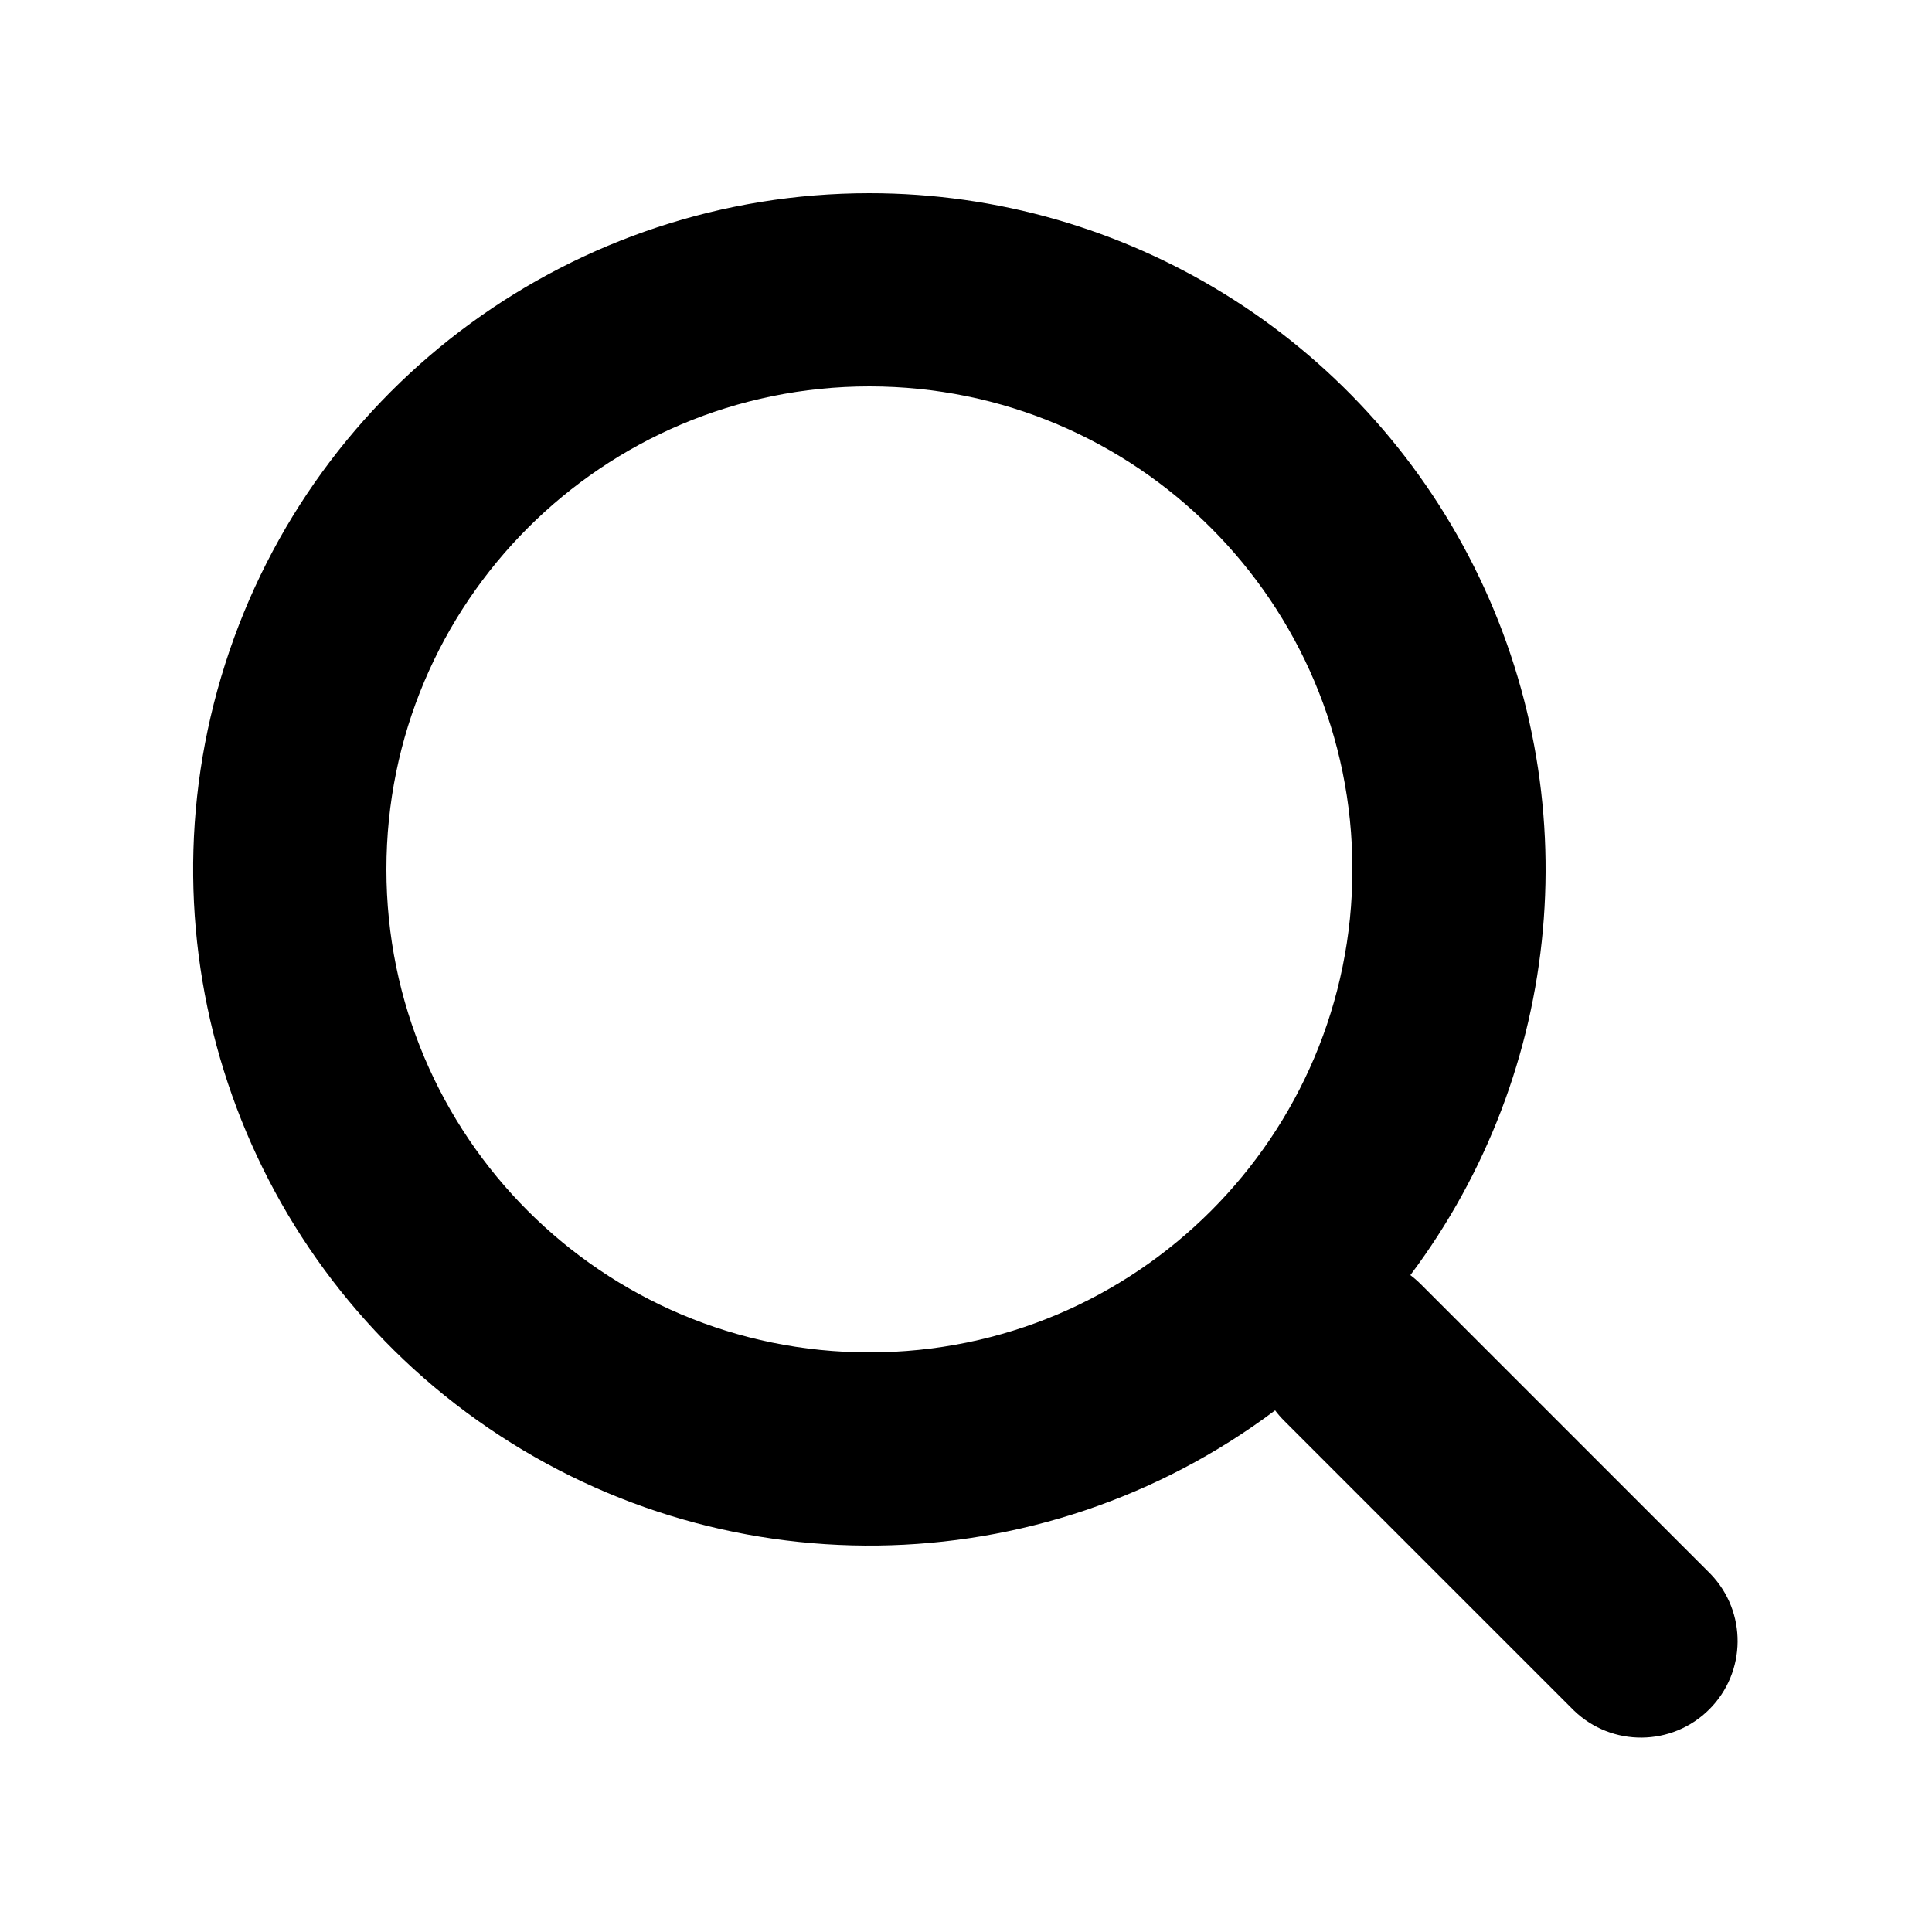
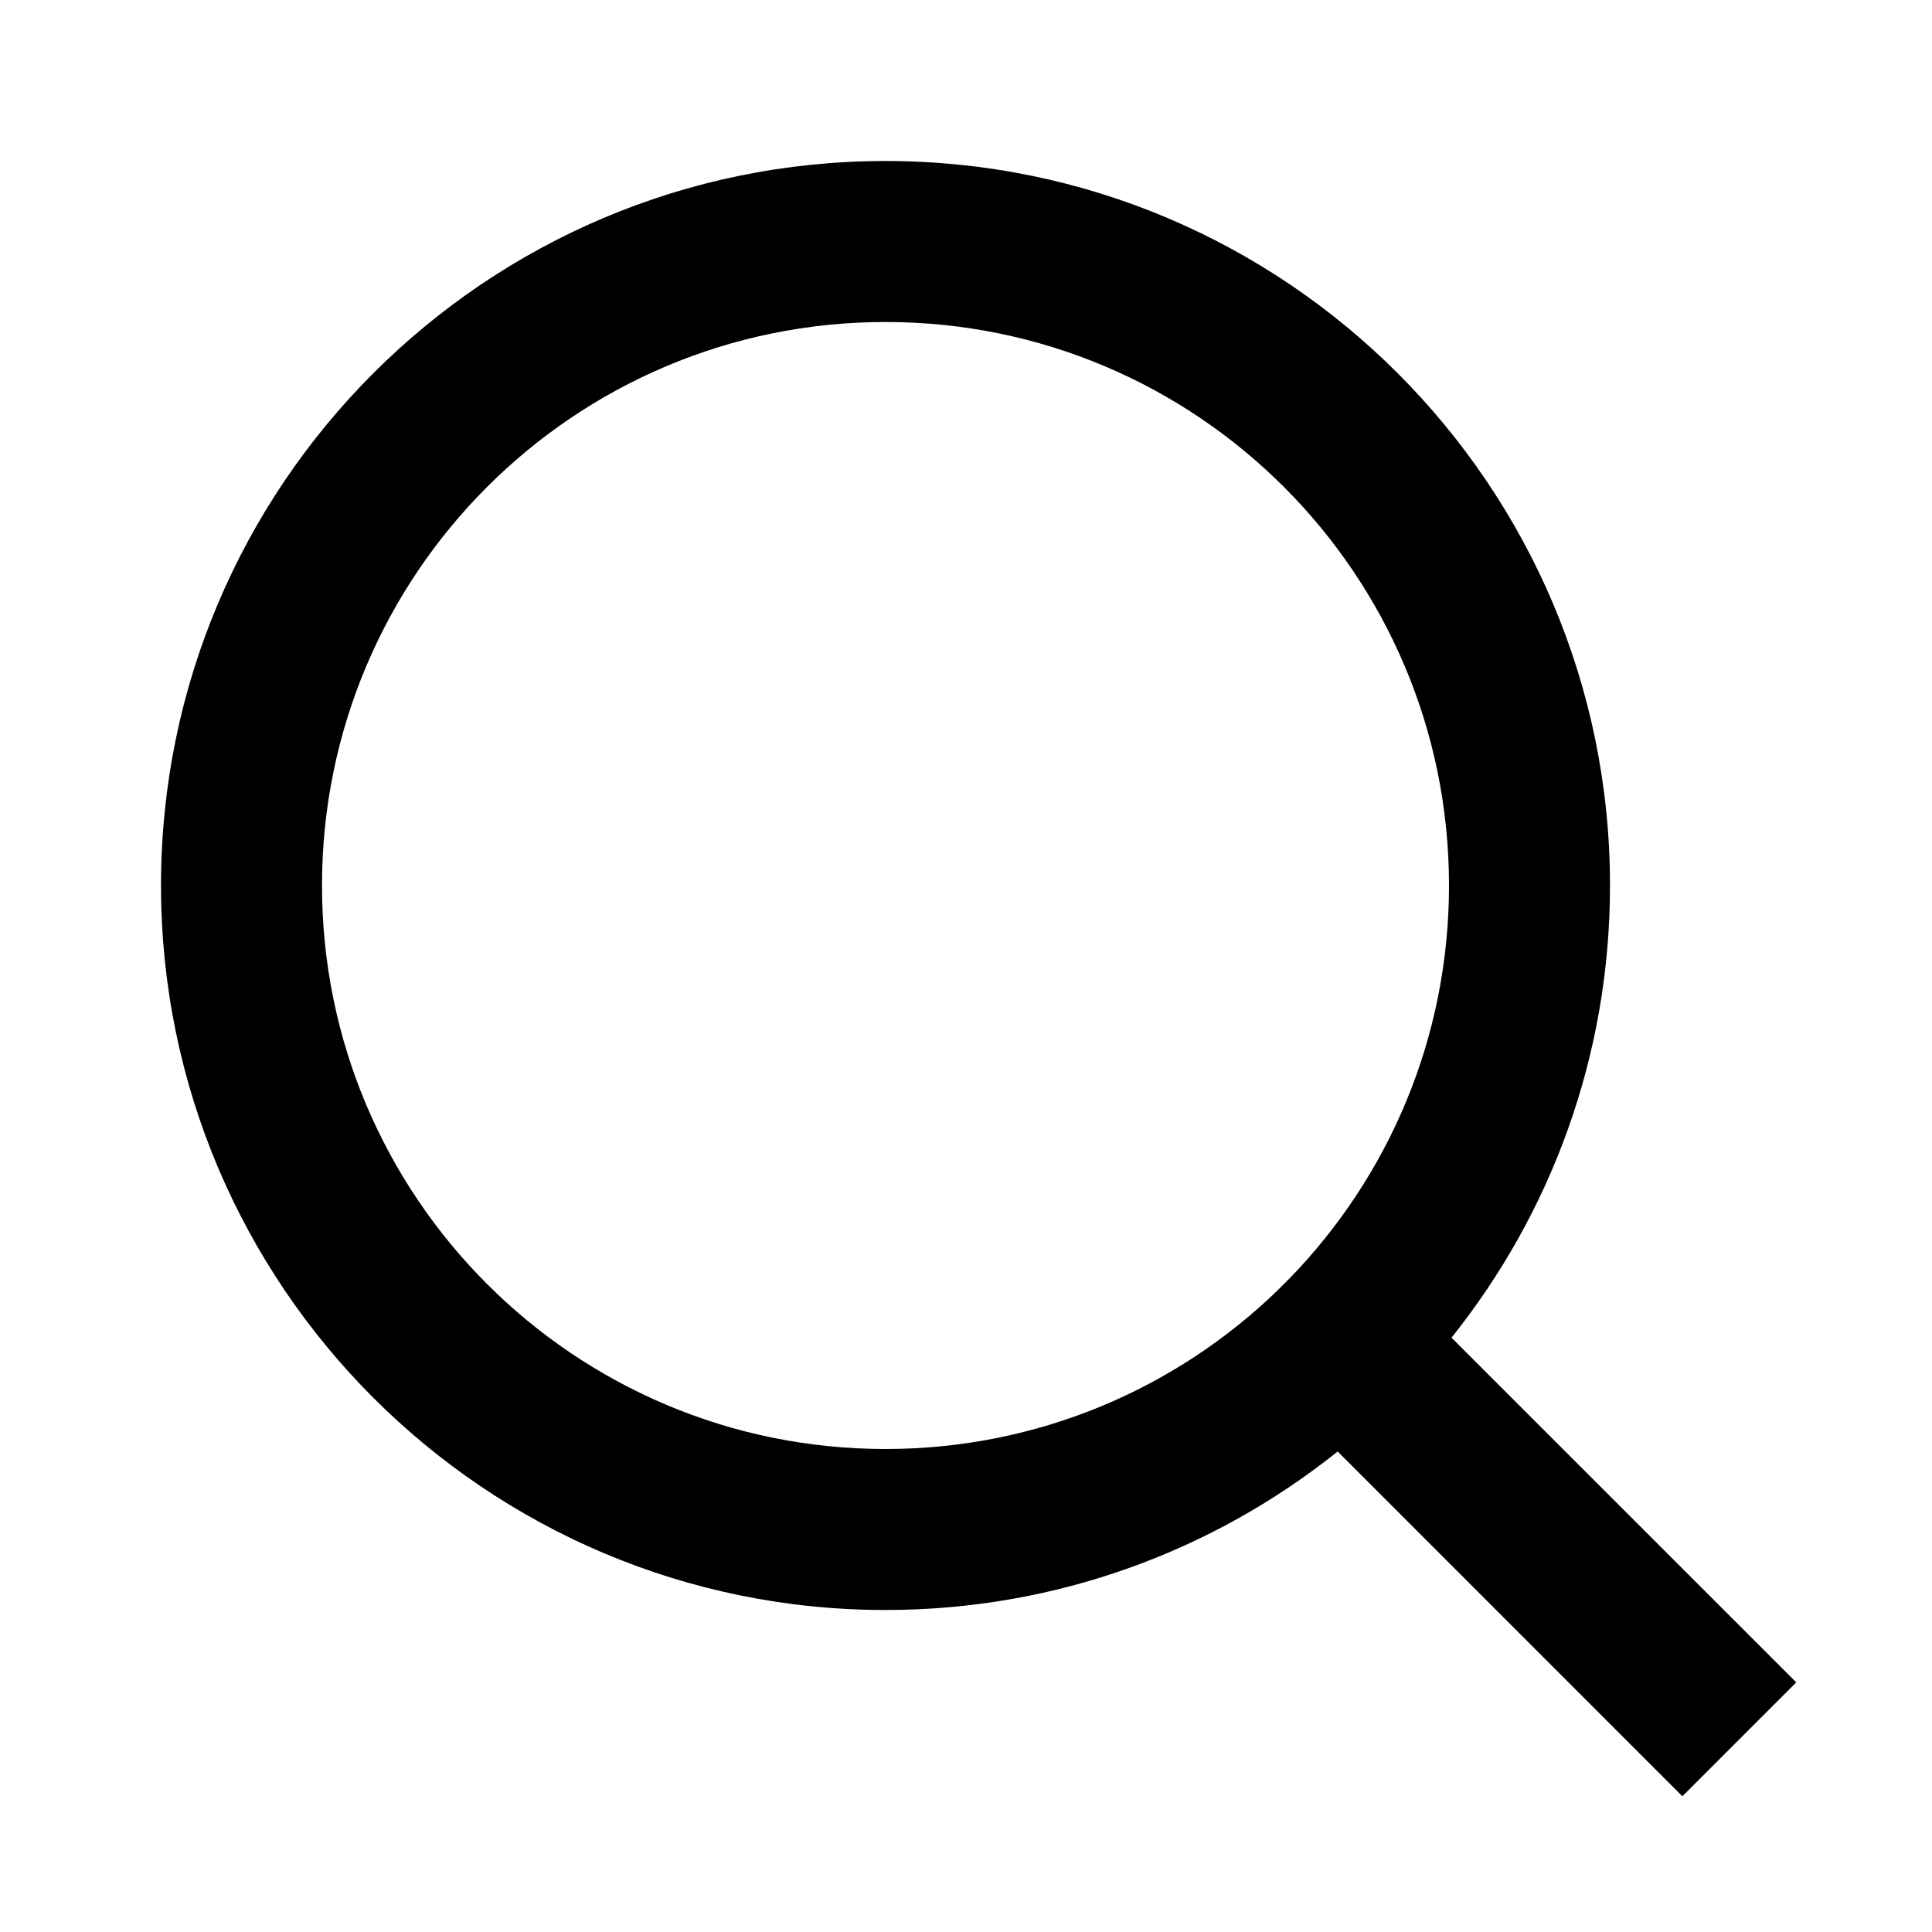
- <svg xmlns="http://www.w3.org/2000/svg" width="800px" height="800px" viewBox="0 0 20 20" fill="none">
-   <path fill="#000000" fill-rule="evenodd" d="M4 9a5 5 0 1110 0A5 5 0 014 9zm5-7a7 7 0 104.2 12.6.999.999 0 00.093.107l3 3a1 1 0 001.414-1.414l-3-3a.999.999 0 00-.107-.093A7 7 0 009 2z" />
+ <svg xmlns="http://www.w3.org/2000/svg" viewBox="0 0 24 24">
+   <path d="M18.031 16.617L22.314 20.899L20.899 22.314L16.617 18.031C15.077 19.263 13.124 20 11 20C6.032 20 2 15.968 2 11C2 6.032 6.032 2 11 2C15.968 2 20 6.032 20 11C20 13.124 19.263 15.077 18.031 16.617ZM16.025 15.875C17.247 14.615 18 12.896 18 11C18 7.133 14.867 4 11 4C7.133 4 4 7.133 4 11C4 14.867 7.133 18 11 18C12.896 18 14.615 17.247 15.875 16.025L16.025 15.875Z" />
</svg>
